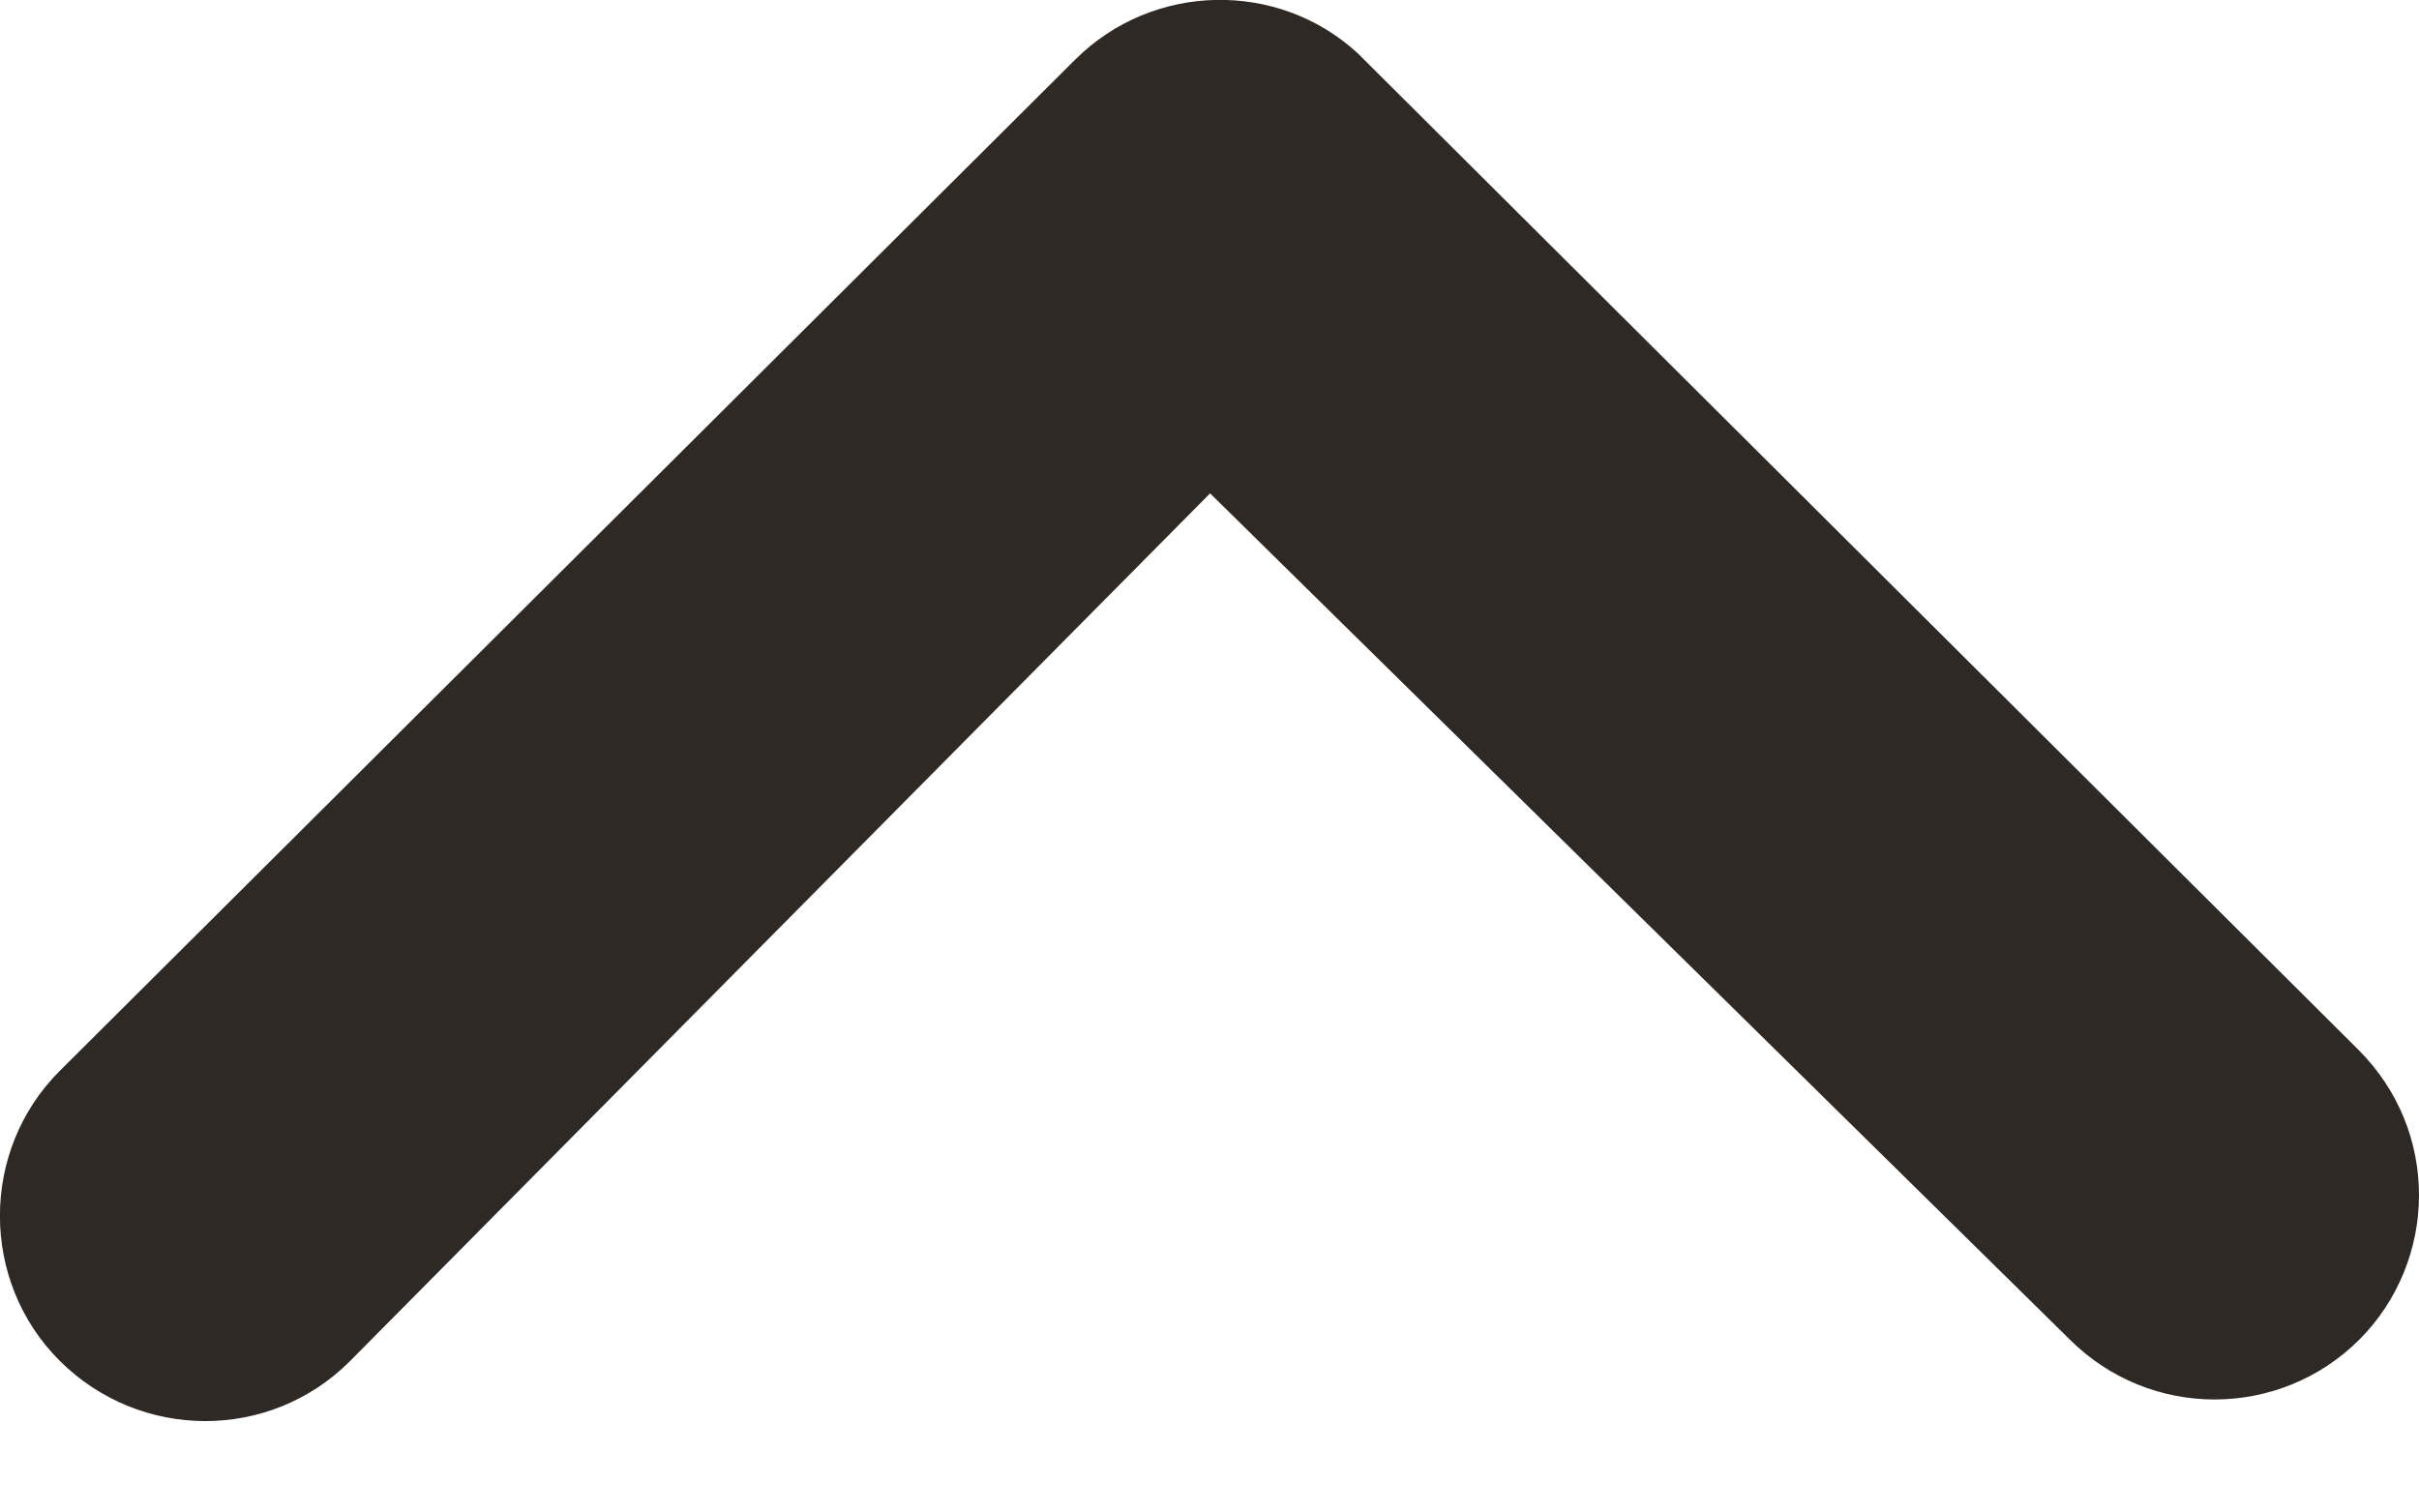
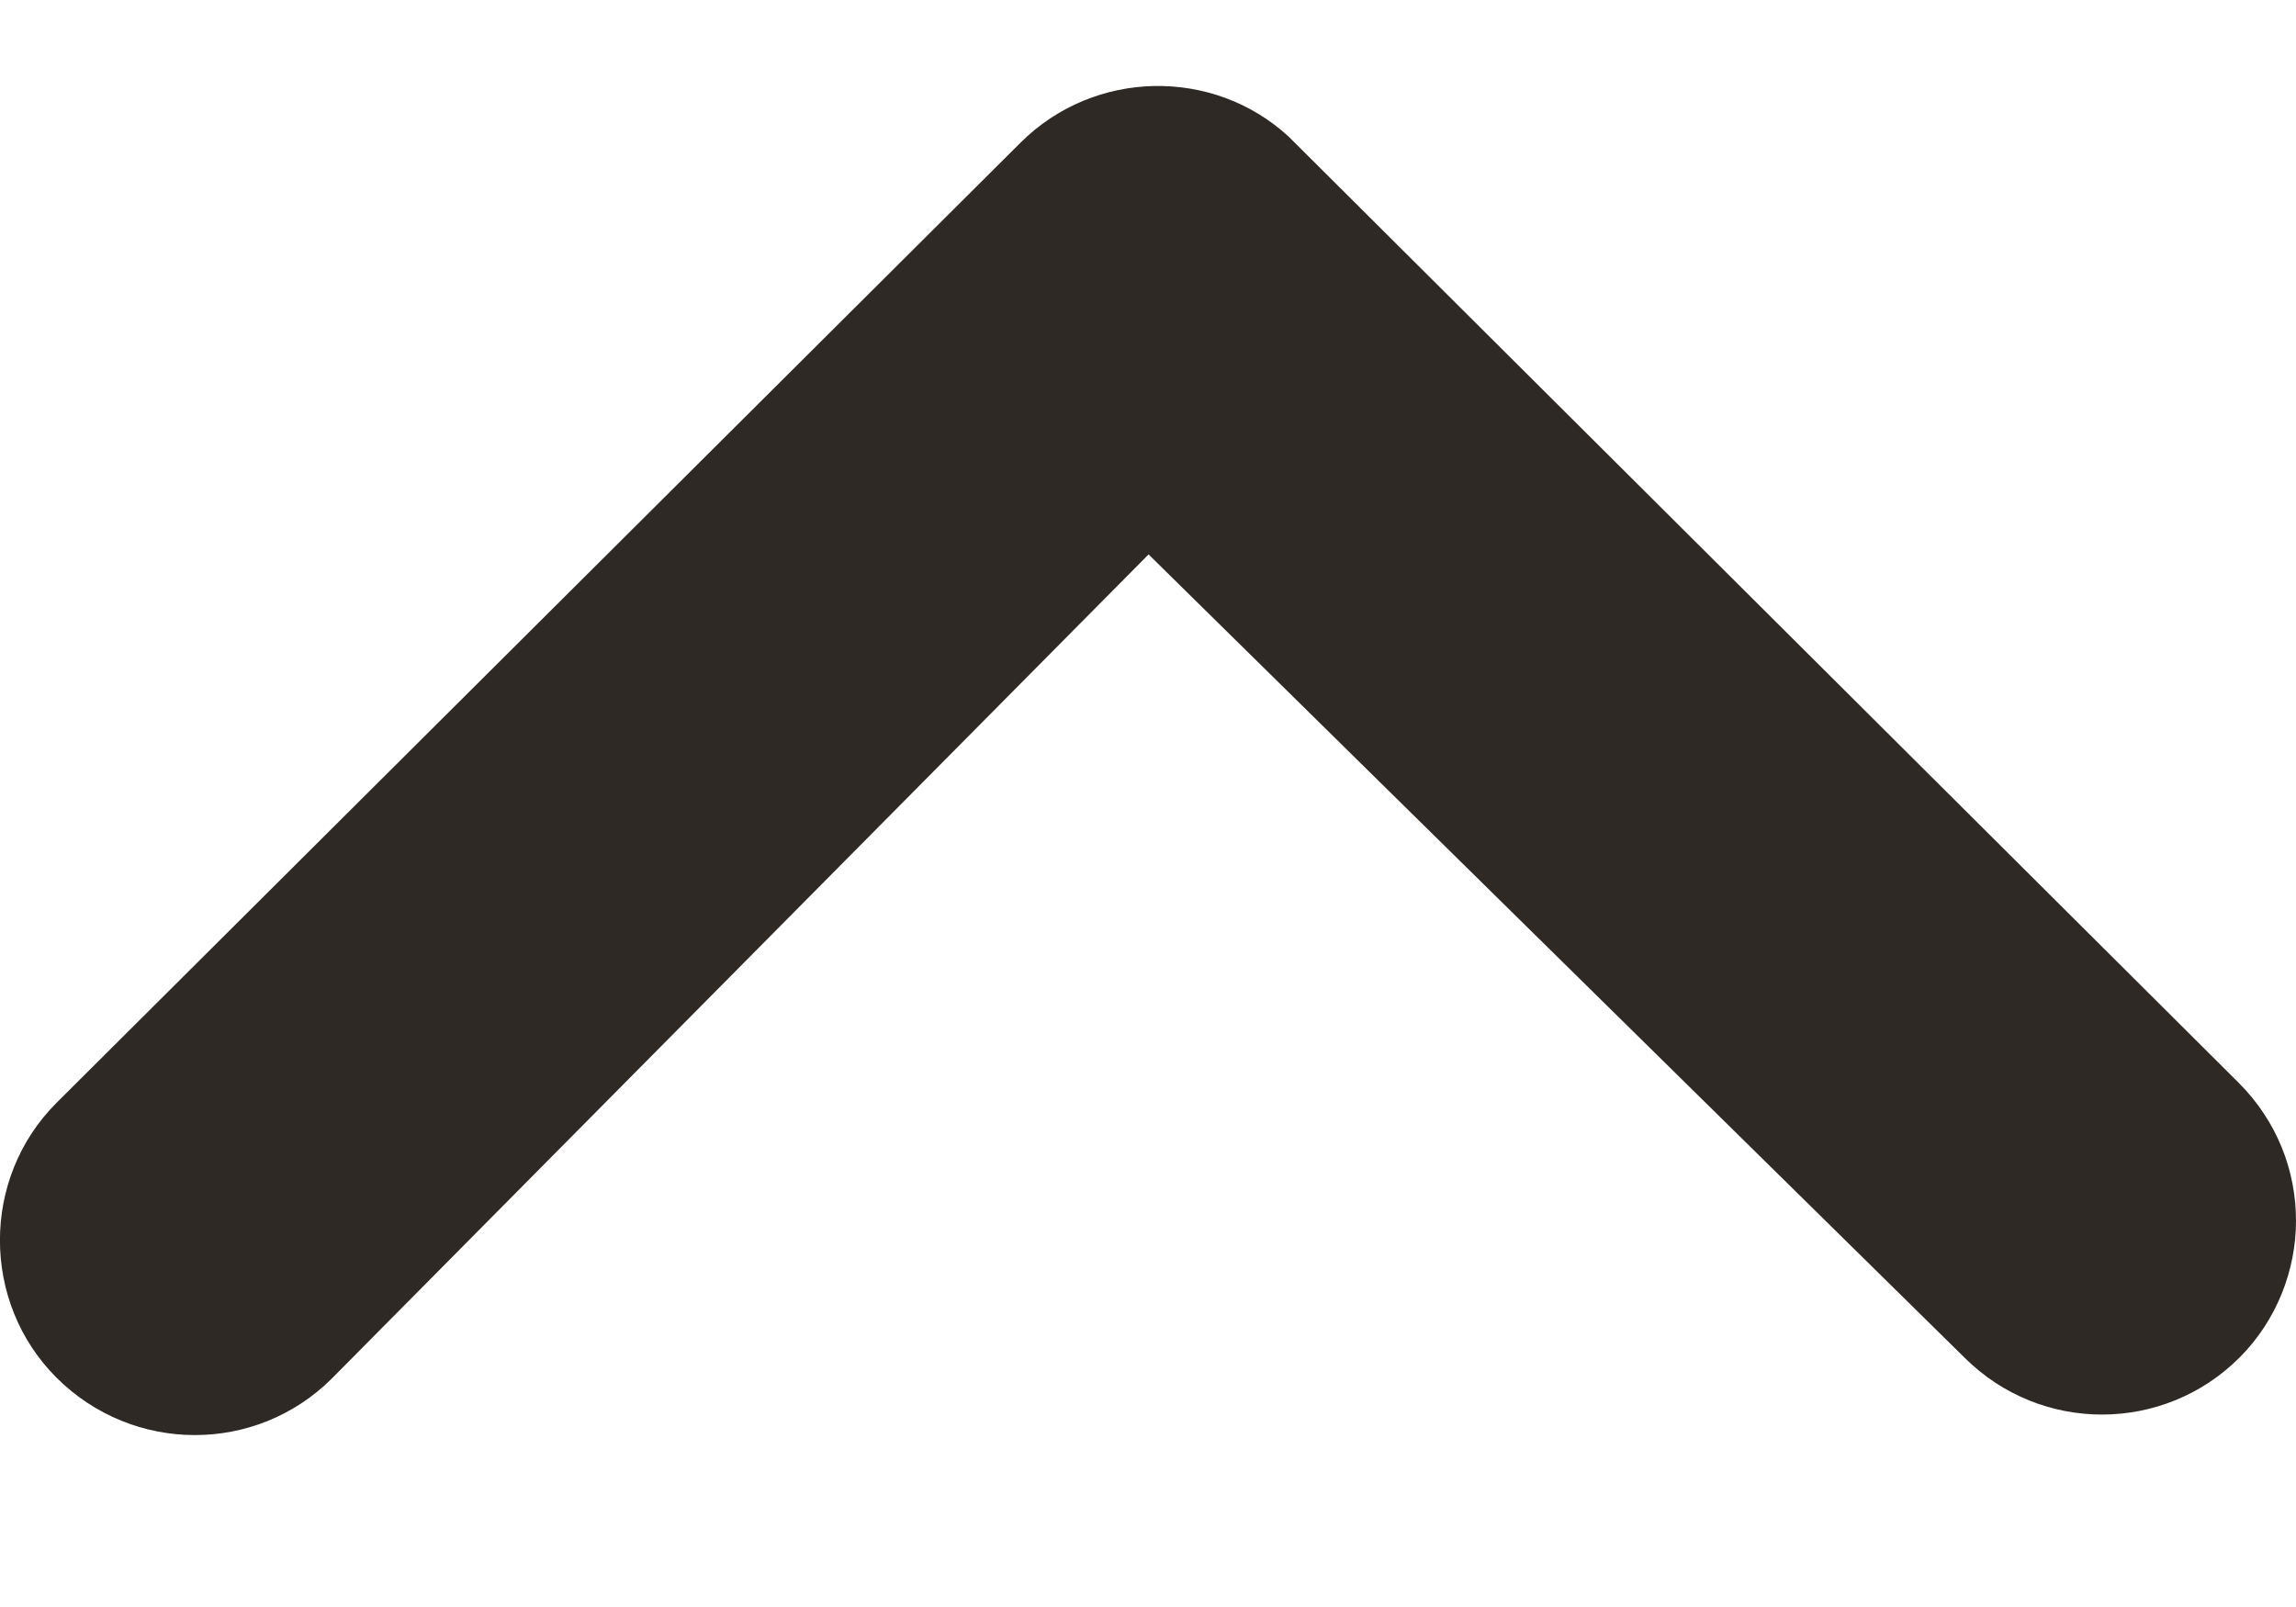
- <svg xmlns="http://www.w3.org/2000/svg" width="8" height="5" viewBox="0 0 8 5" fill="none">
+ <svg xmlns="http://www.w3.org/2000/svg" width="10" height="7" viewBox="0 0 8 5" fill="none">
  <path d="M0.197 4.501C-0.066 4.238 -0.066 3.806 0.197 3.543L3.556 0.197C3.813 -0.059 4.227 -0.066 4.49 0.176L7.8 3.473C7.933 3.606 8 3.778 8 3.954C8 4.126 7.933 4.301 7.803 4.431C7.54 4.694 7.112 4.697 6.845 4.431L4.002 1.632L1.156 4.504C0.892 4.767 0.464 4.767 0.197 4.501Z" fill="#2F2926" />
</svg>
